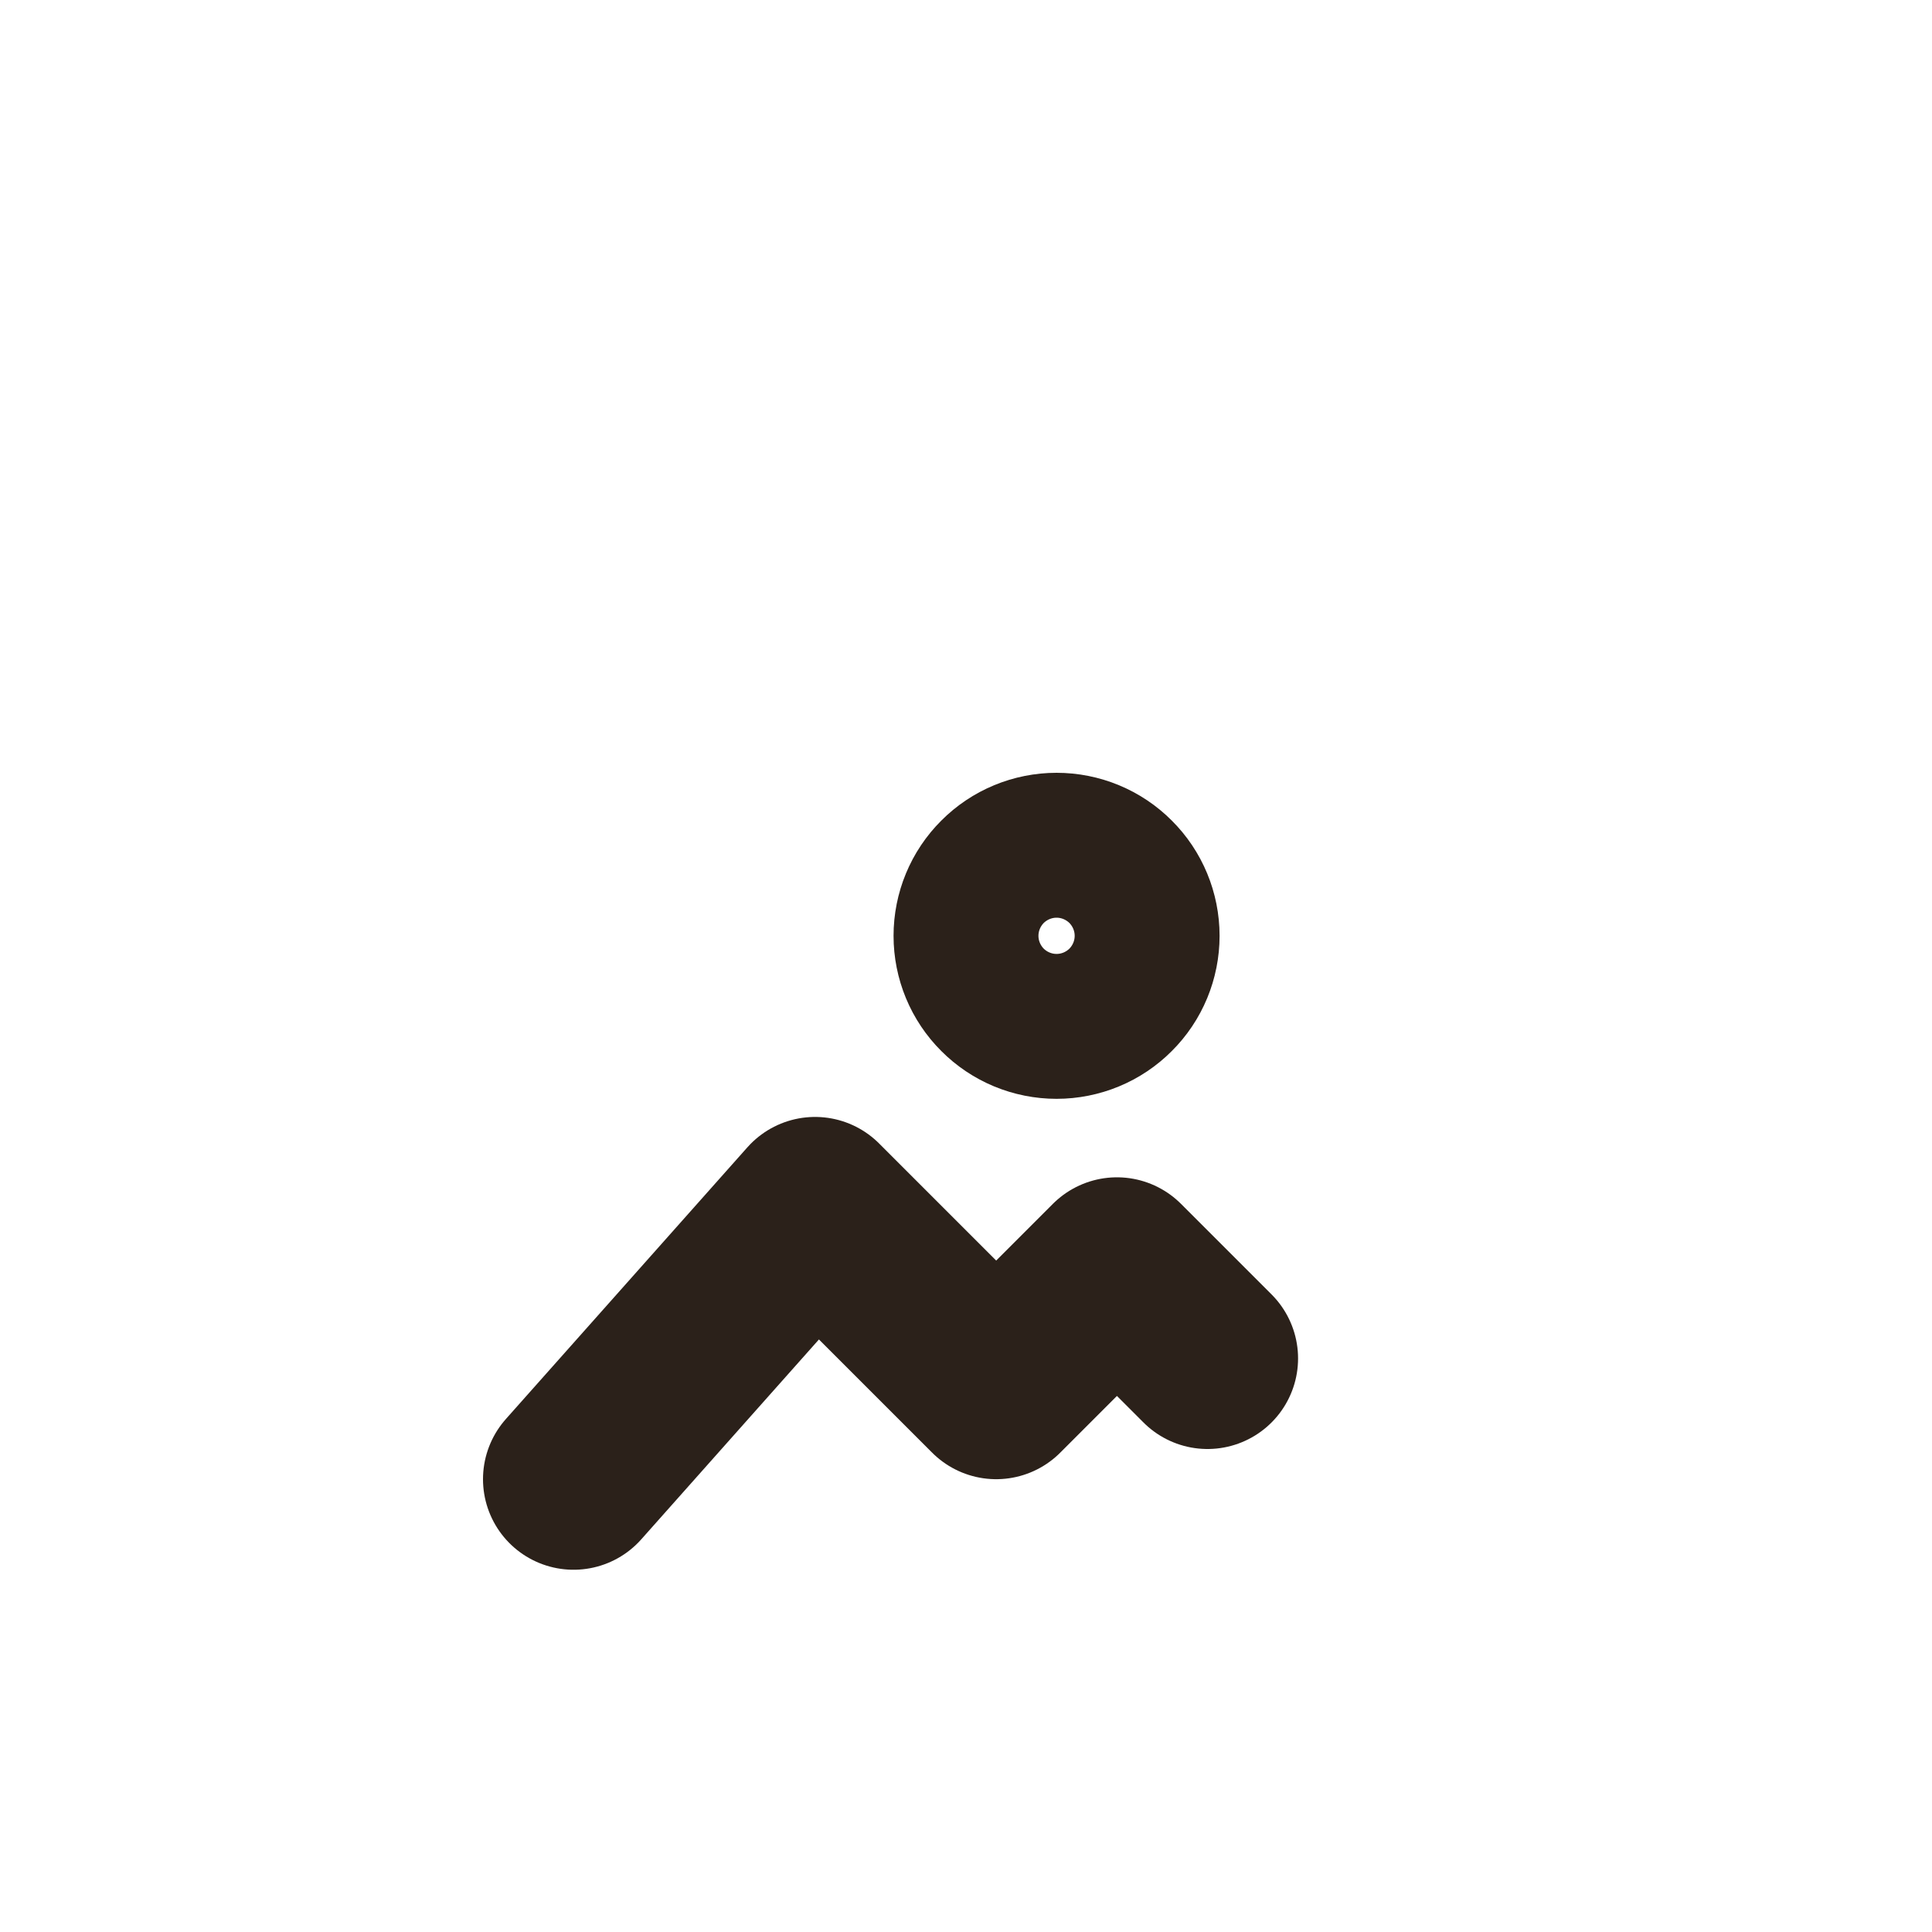
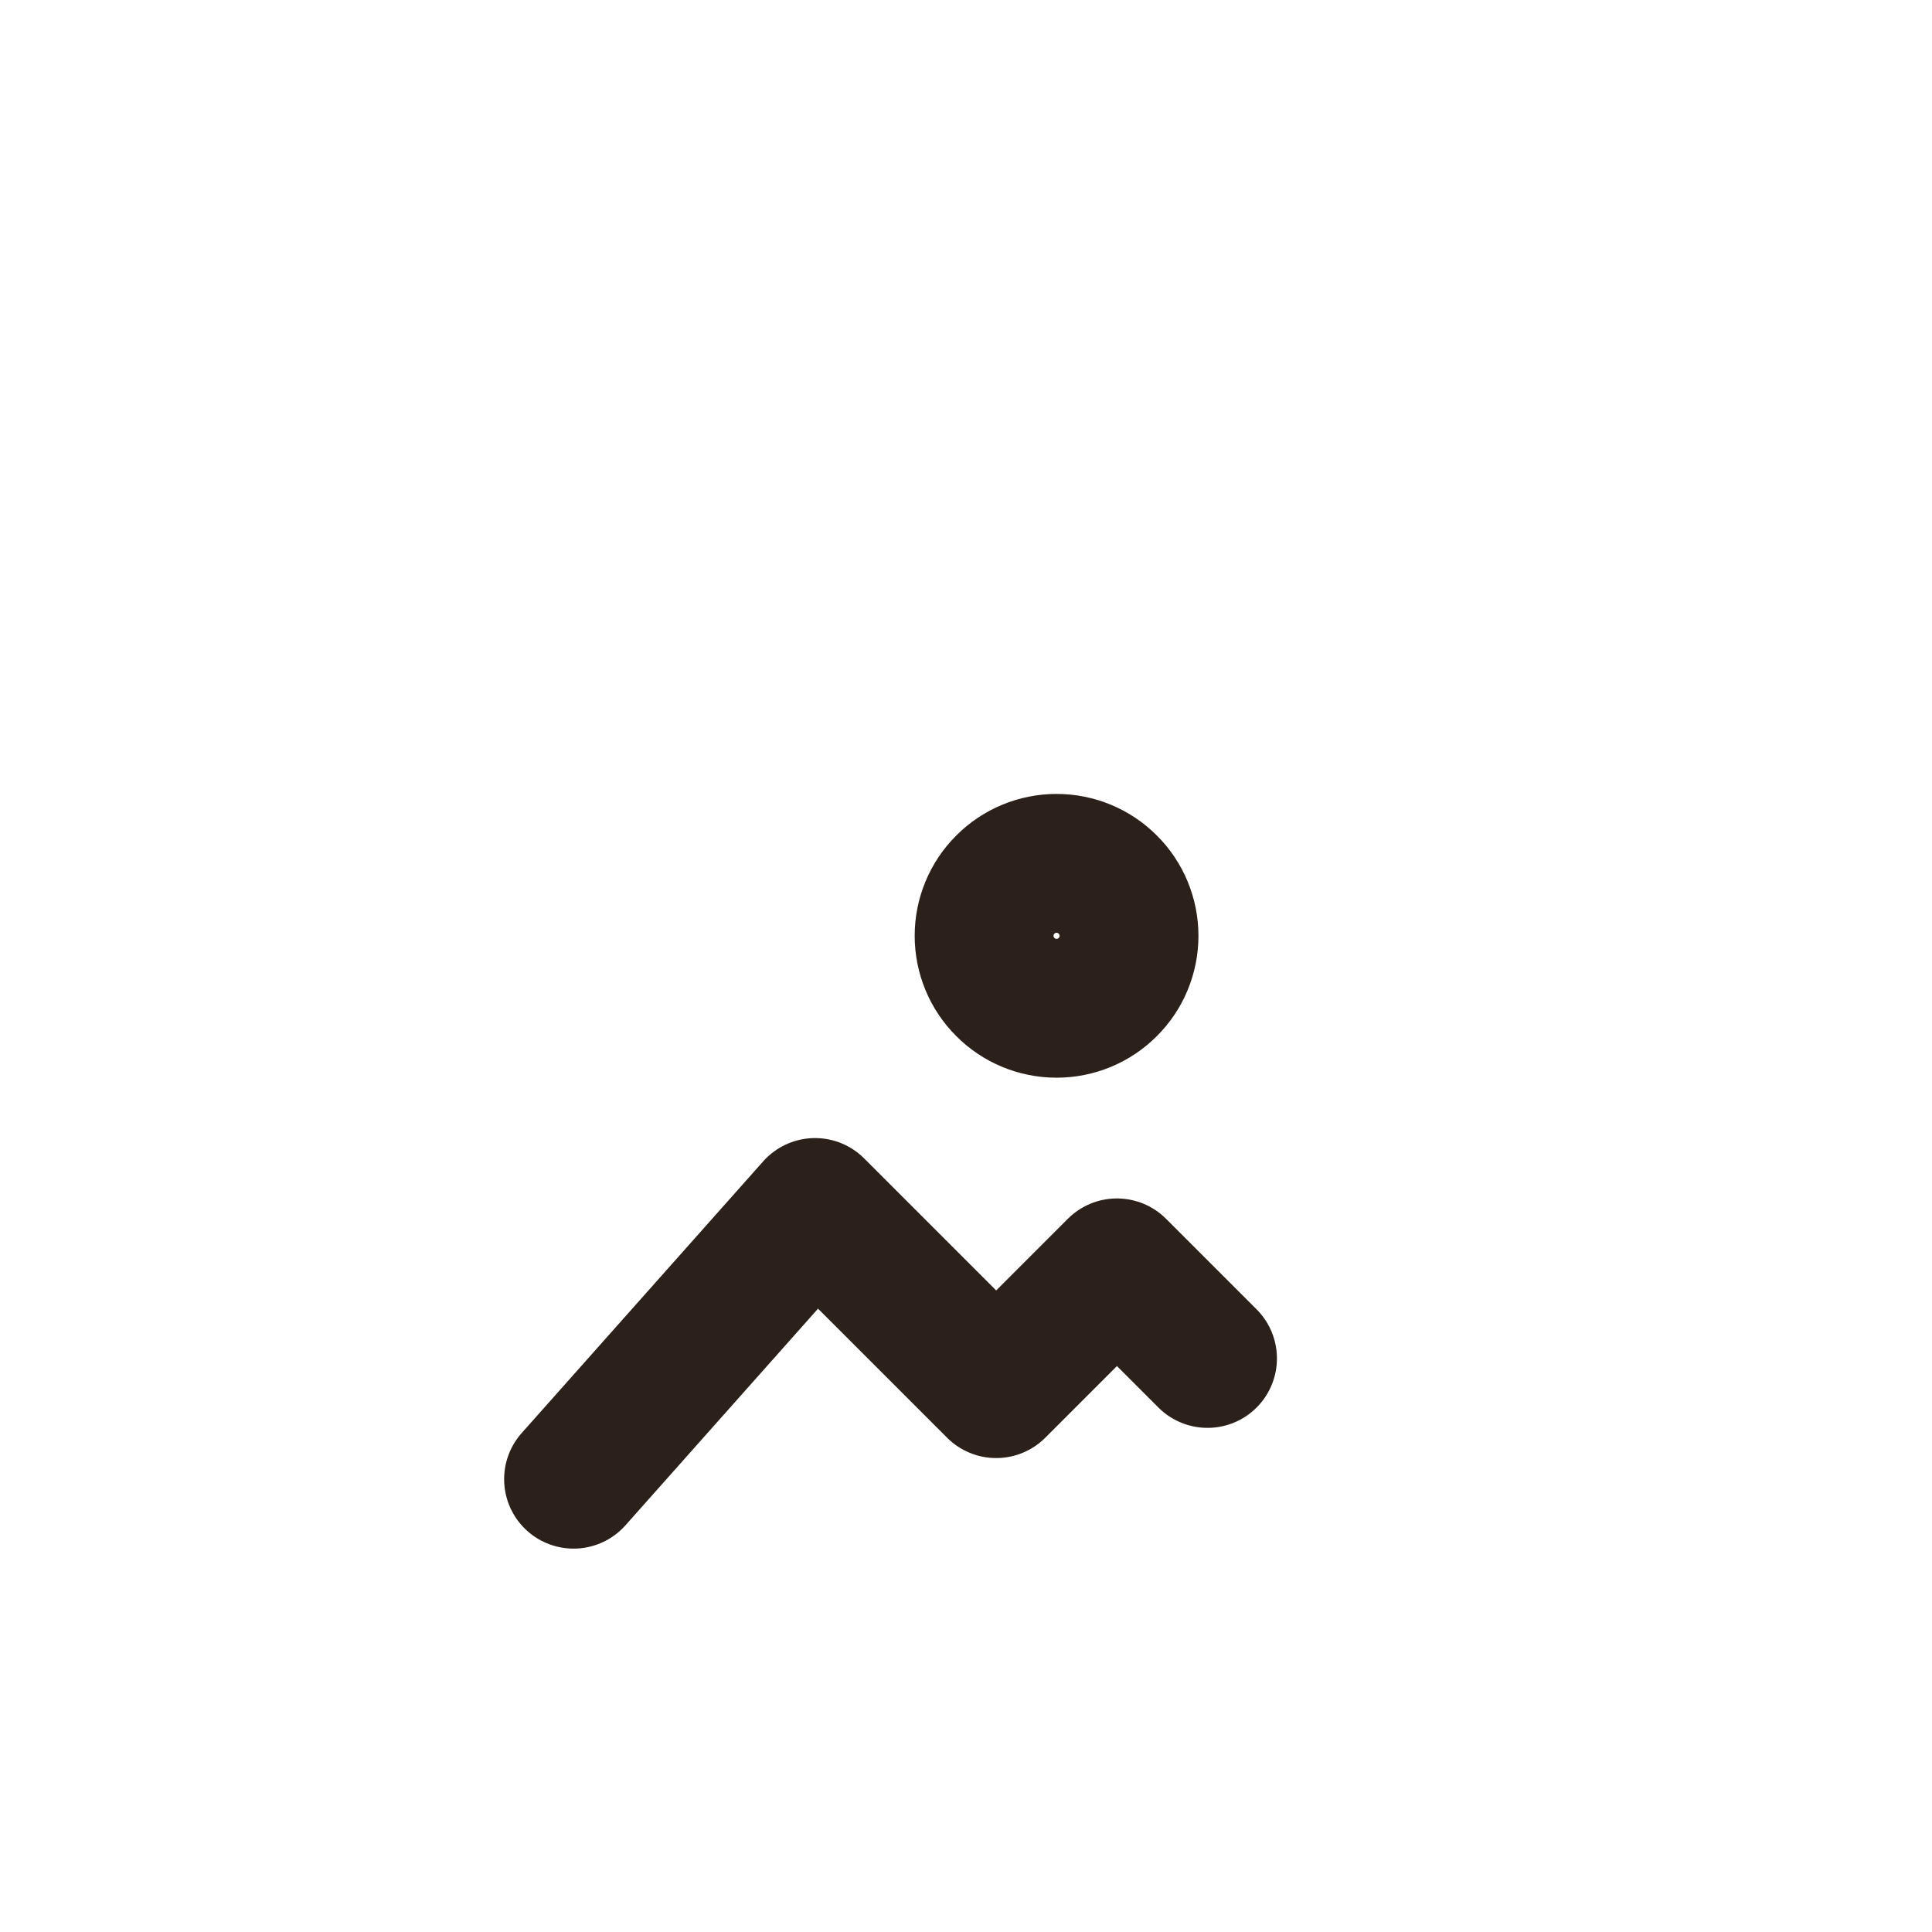
<svg xmlns="http://www.w3.org/2000/svg" width="16" height="16" viewBox="0 0 16 16" fill="none">
-   <path d="M4.75 12.25L6.75 10L8.25 11.5L9.25 10.5L10 11.25M8.15 7.75C8.15 7.909 8.213 8.062 8.326 8.174C8.438 8.287 8.591 8.35 8.75 8.35C8.909 8.35 9.062 8.287 9.174 8.174C9.287 8.062 9.35 7.909 9.35 7.75C9.35 7.591 9.287 7.438 9.174 7.326C9.062 7.213 8.909 7.15 8.75 7.15C8.591 7.15 8.438 7.213 8.326 7.326C8.213 7.438 8.15 7.591 8.15 7.75Z" stroke="#2B211A" stroke-width="1.5" stroke-linecap="round" stroke-linejoin="round" />
+   <path d="M4.75 12.25L6.75 10L8.25 11.5L9.25 10.5L10 11.25M8.15 7.75C8.15 7.909 8.213 8.062 8.326 8.174C8.438 8.287 8.591 8.35 8.75 8.35C8.909 8.35 9.062 8.287 9.174 8.174C9.287 8.062 9.35 7.909 9.35 7.75C9.35 7.591 9.287 7.438 9.174 7.326C9.062 7.213 8.909 7.15 8.75 7.15C8.591 7.15 8.438 7.213 8.326 7.326C8.213 7.438 8.15 7.591 8.15 7.75Z" stroke="#2B211A" stroke-width="1.15" stroke-linecap="round" stroke-linejoin="round" />
</svg>
